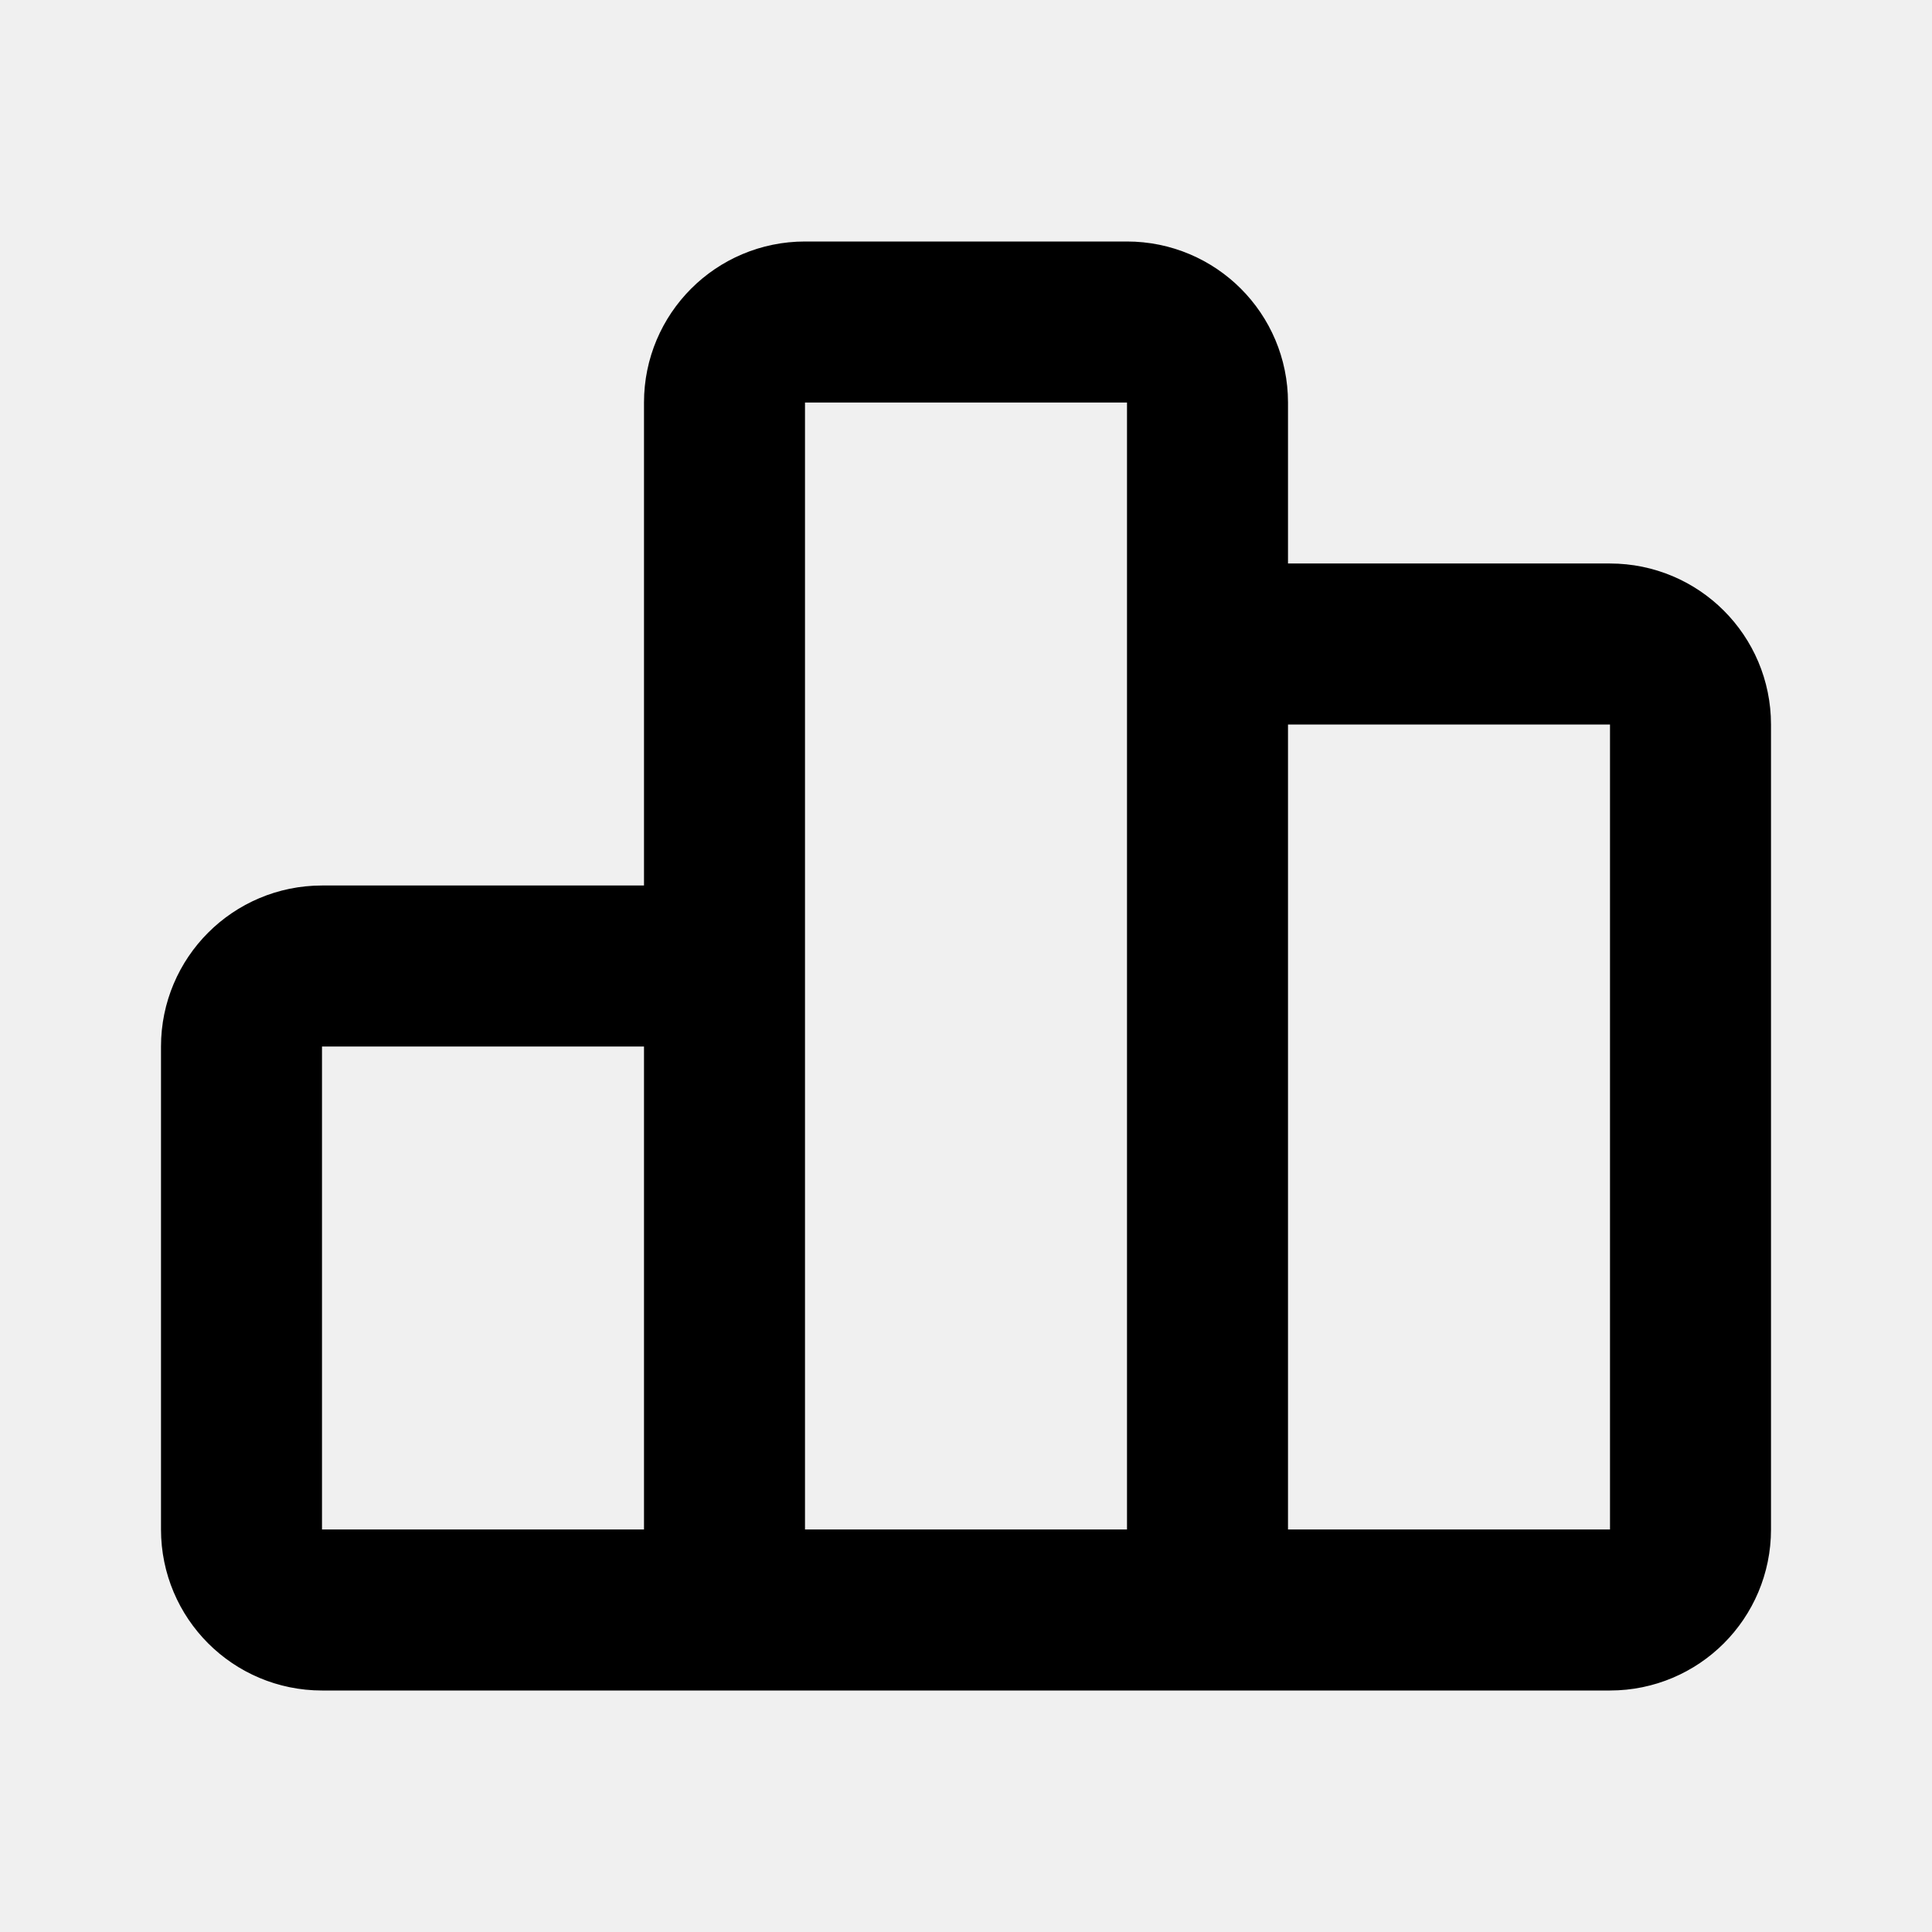
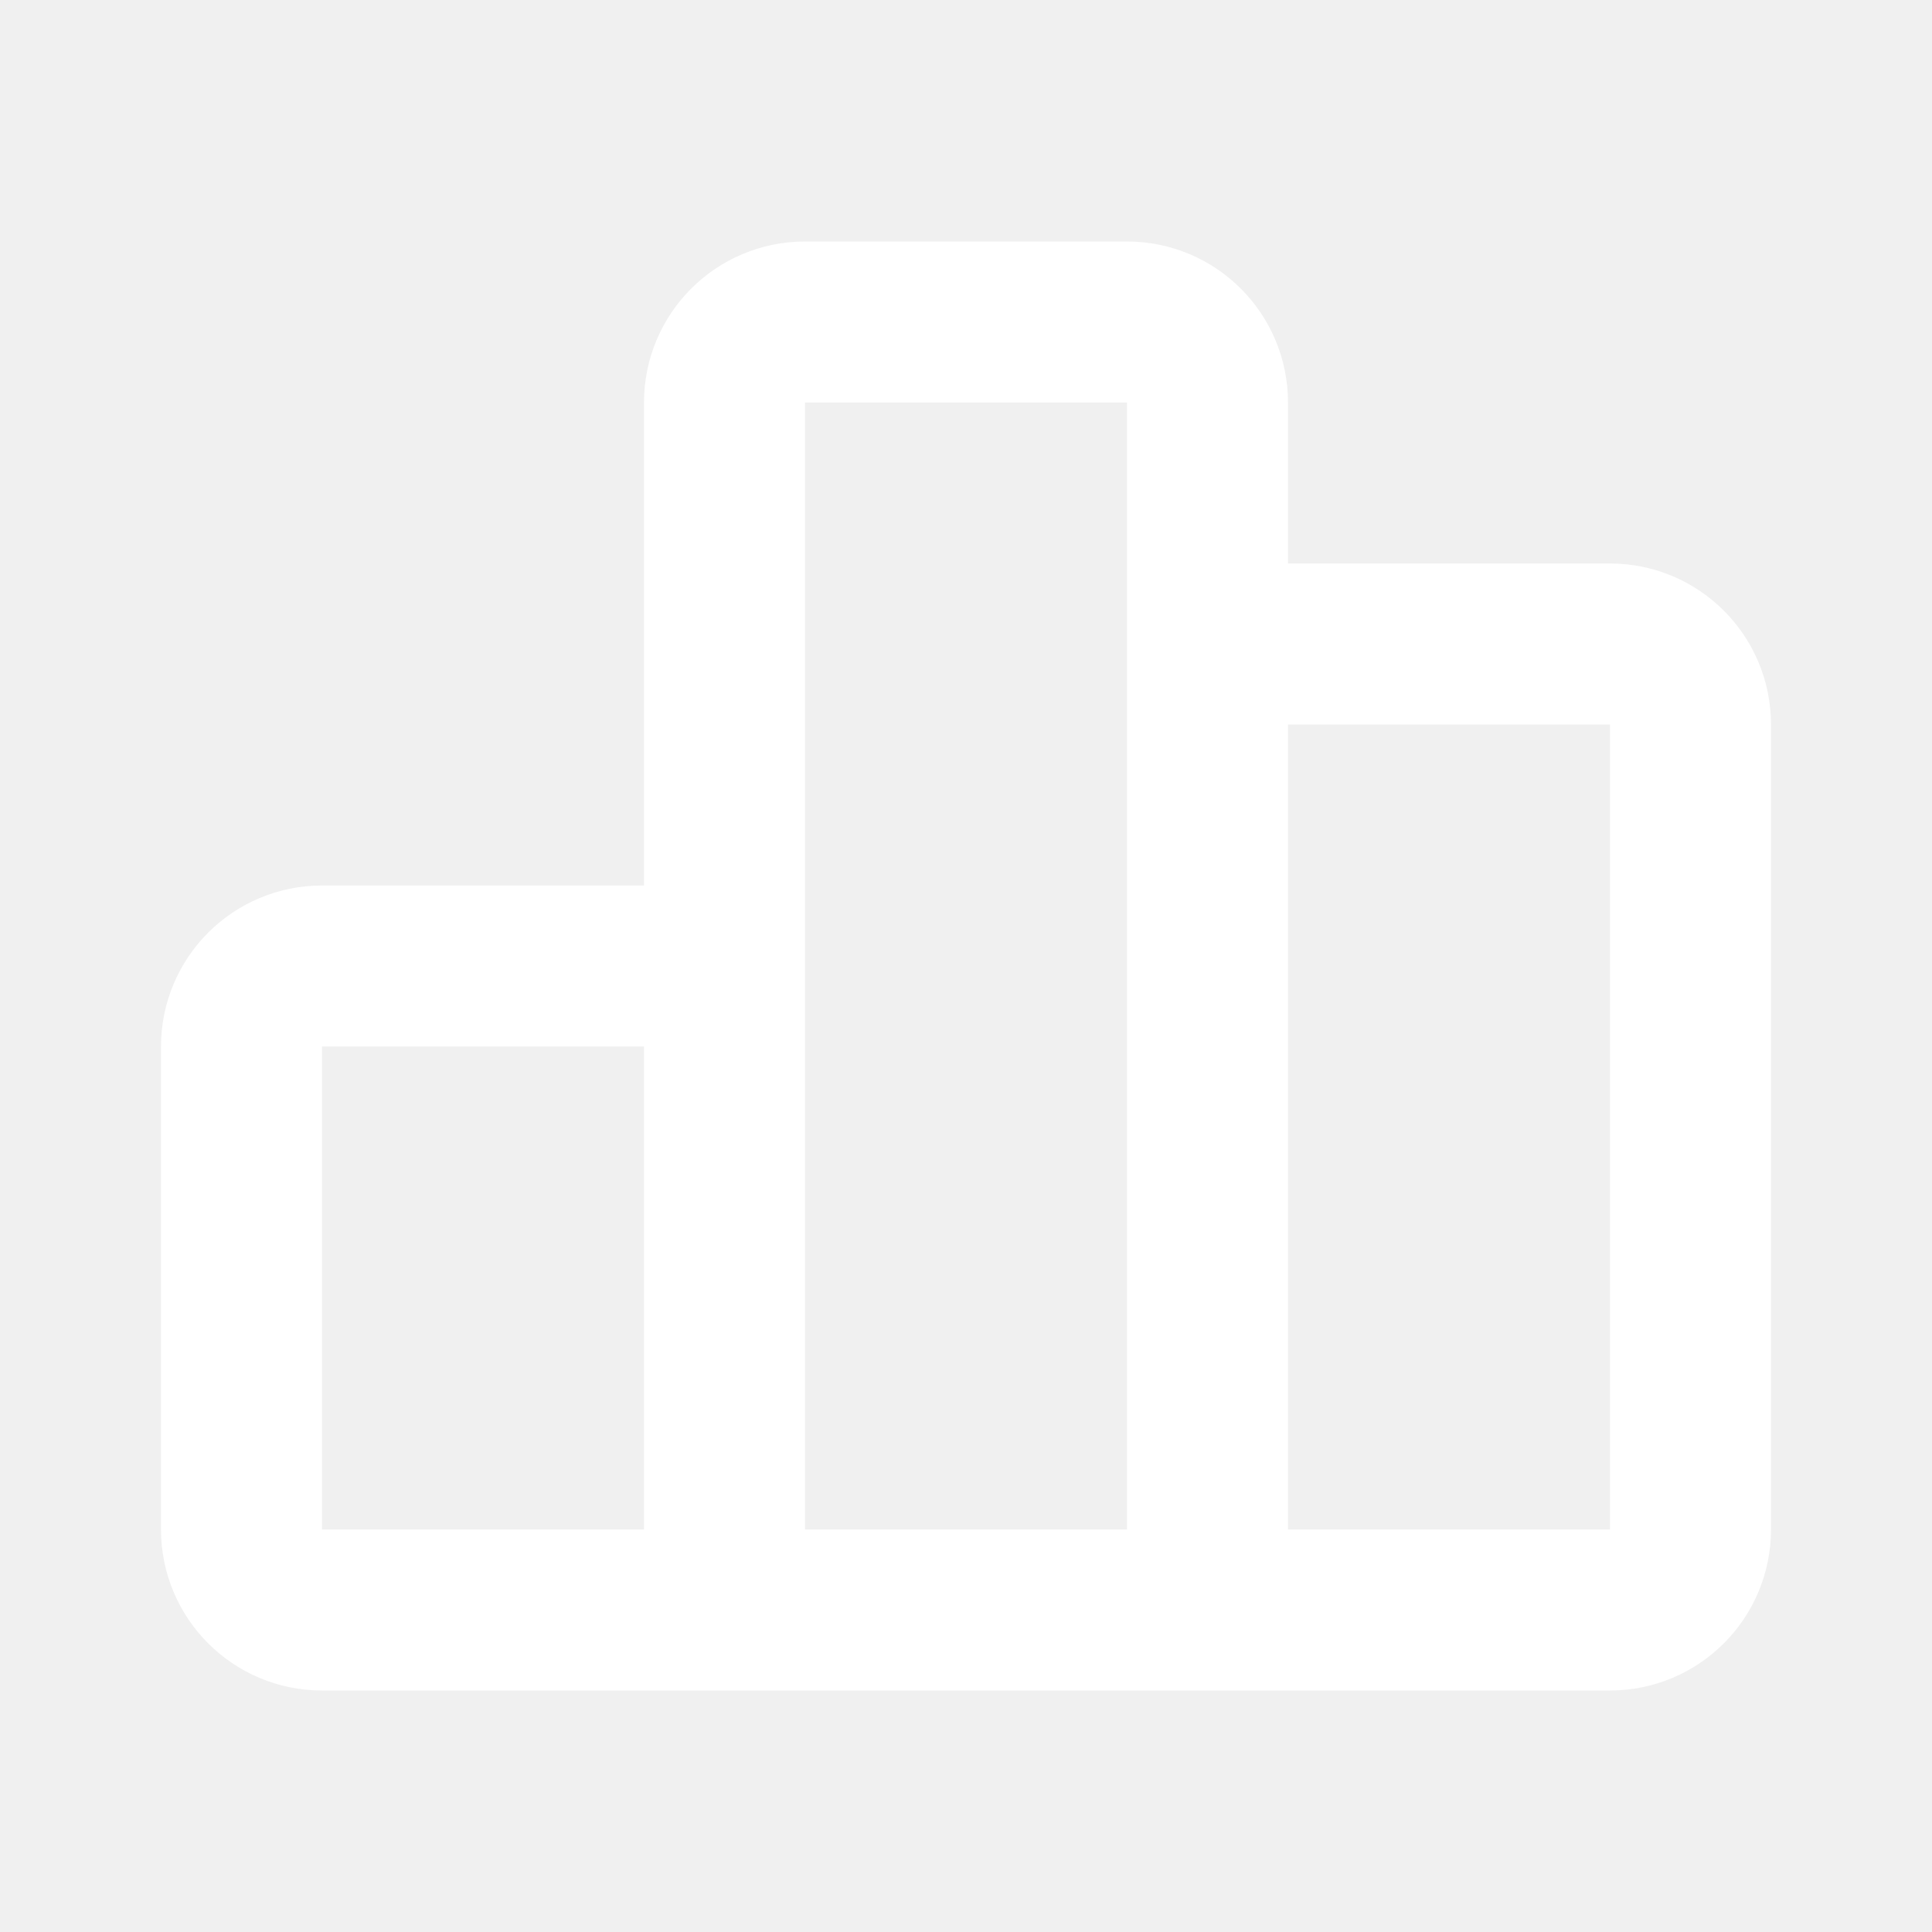
- <svg width="24" height="24" fill="none" stroke="currentColor" stroke-linecap="round" stroke-linejoin="round" stroke-width="2" class="icon icon-tabler icons-tabler-outline icon-tabler-chart-bar" viewBox="0 0 24 24">
+ <svg xmlns="http://www.w3.org/2000/svg" width="24" height="24" fill="none" stroke="#fff" stroke-linecap="round" stroke-linejoin="round" stroke-width="2" viewBox="0 0 24 24">
  <path fill="none" stroke="none" d="M0 0h24v24H0z" />
  <path d="M3 13a1 1 0 0 1 1-1h4a1 1 0 0 1 1 1v6a1 1 0 0 1-1 1H4a1 1 0 0 1-1-1zm12-4a1 1 0 0 1 1-1h4a1 1 0 0 1 1 1v10a1 1 0 0 1-1 1h-4a1 1 0 0 1-1-1zM9 5a1 1 0 0 1 1-1h4a1 1 0 0 1 1 1v14a1 1 0 0 1-1 1h-4a1 1 0 0 1-1-1zM4 20h14" />
</svg>
